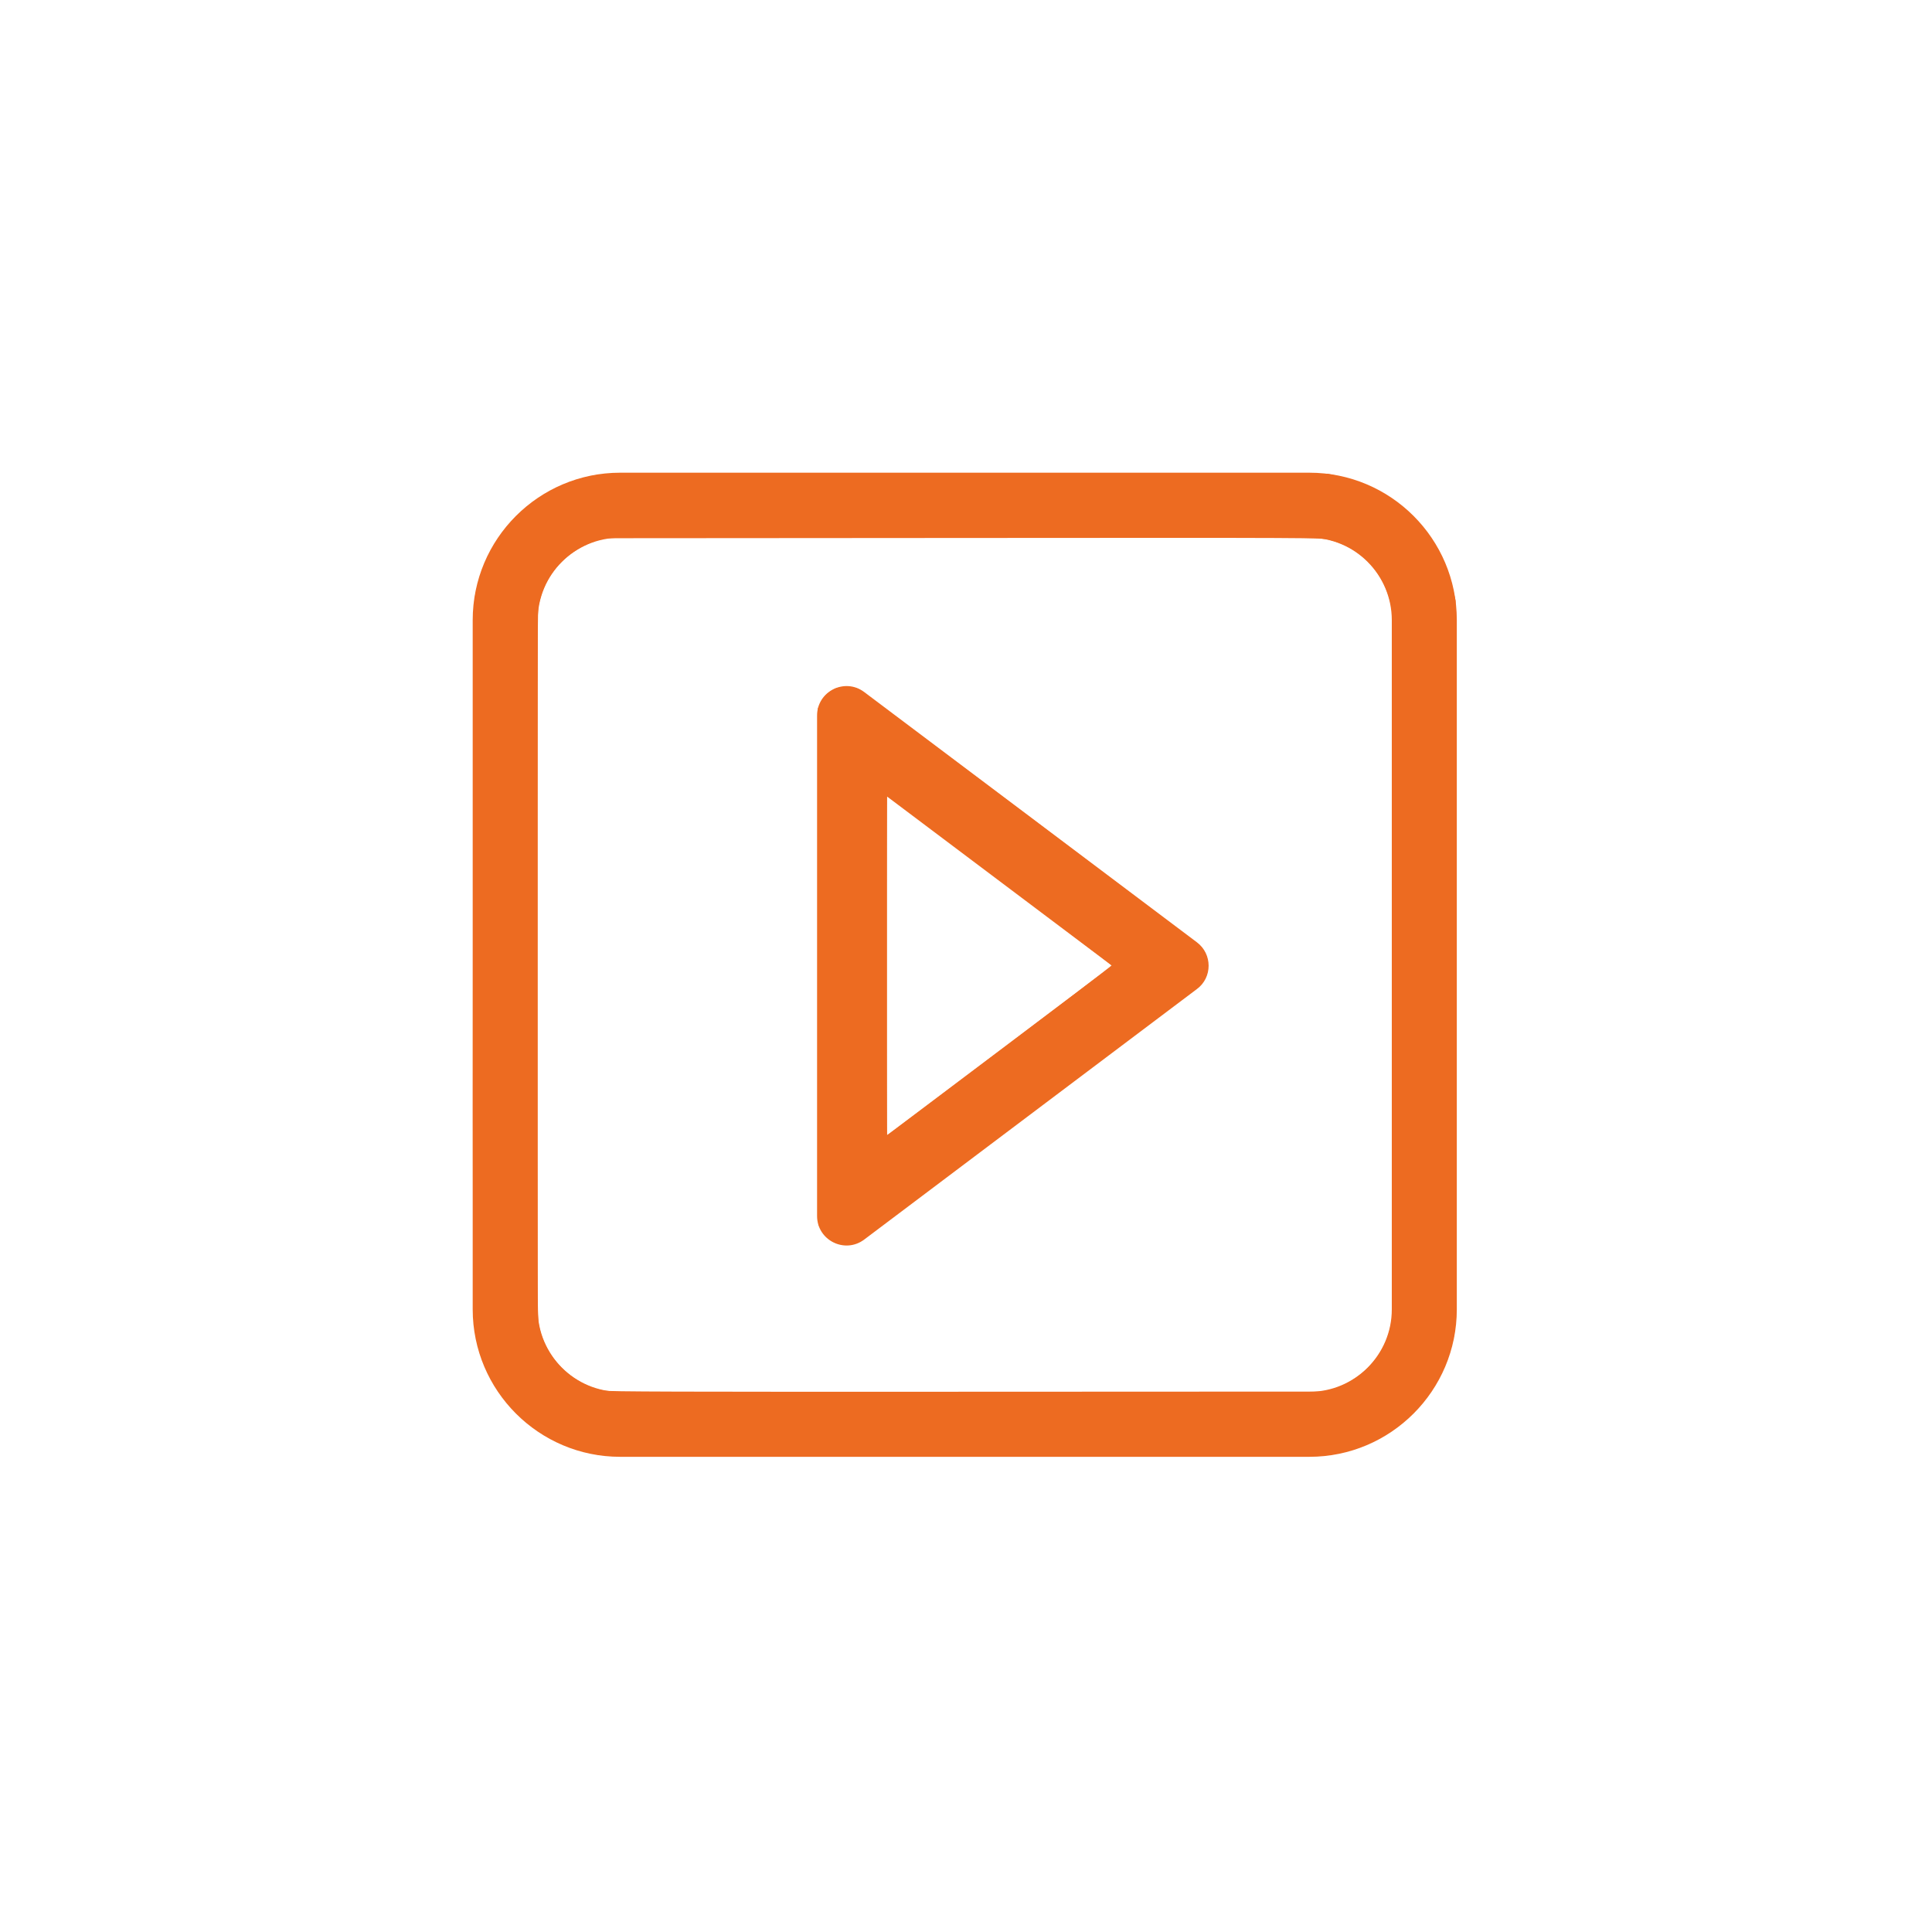
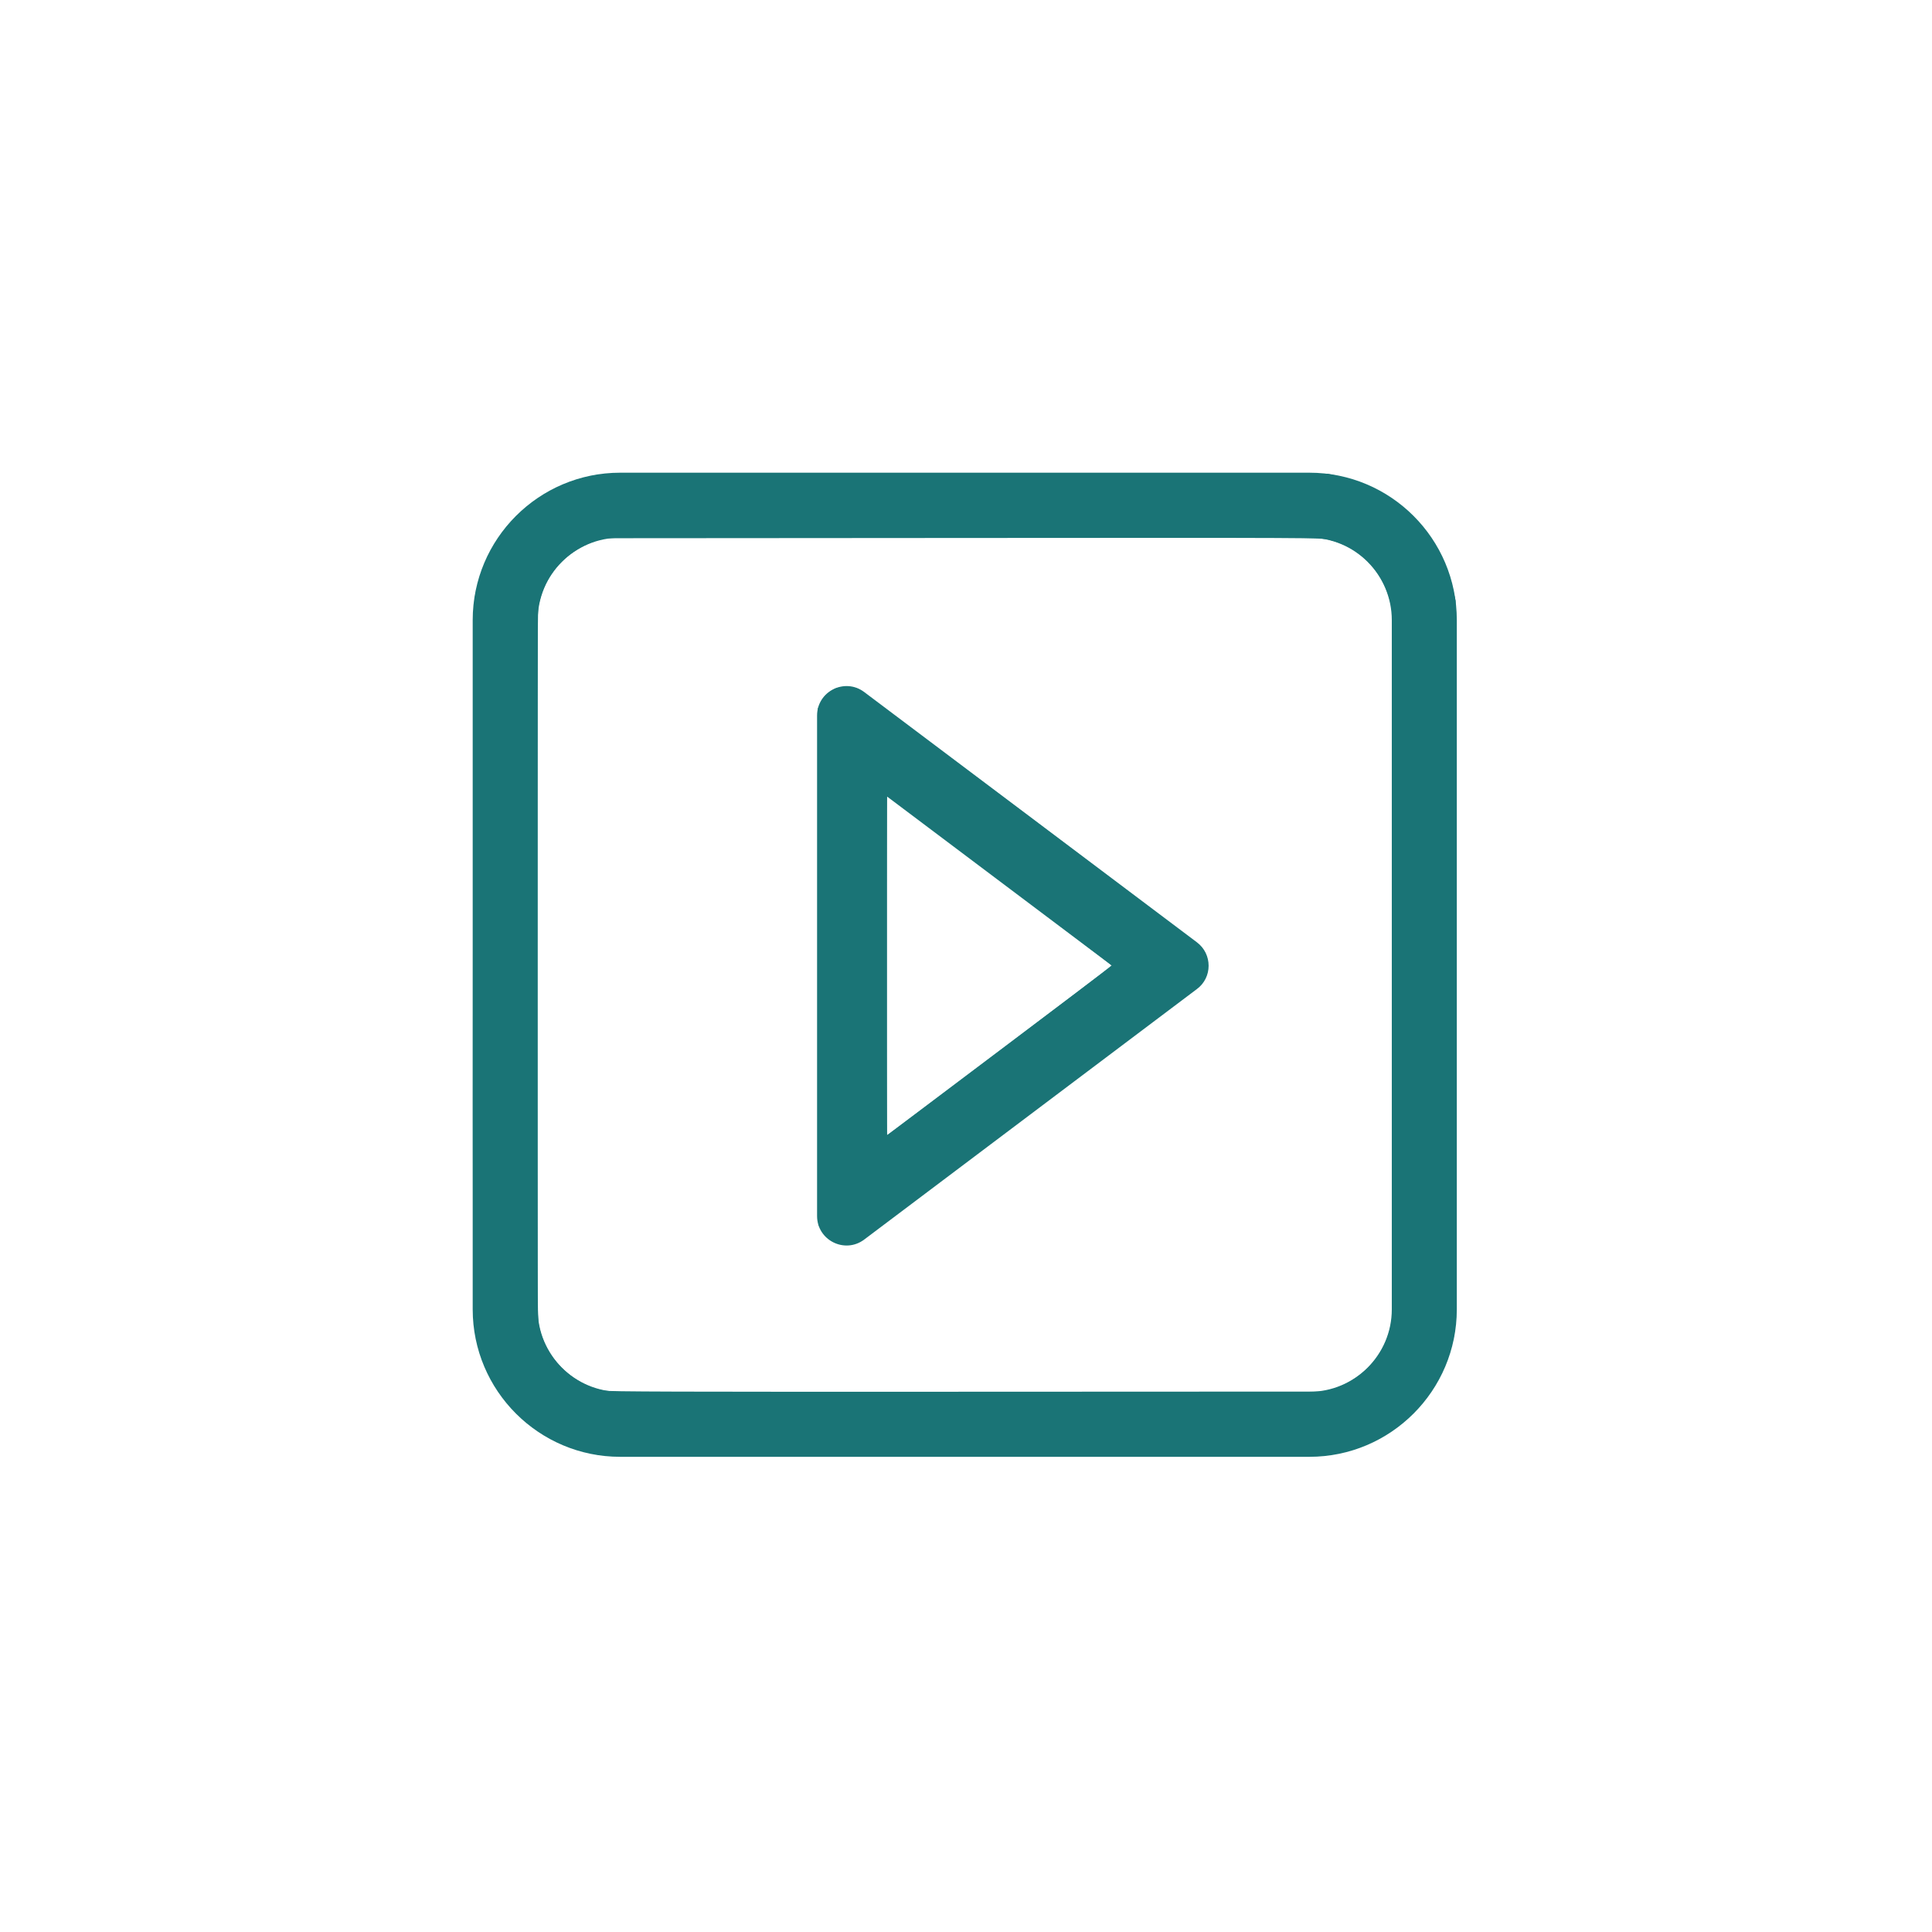
<svg xmlns="http://www.w3.org/2000/svg" xml:space="preserve" style="enable-background:new 0 0 800 800;" viewBox="0 0 800 800" y="0px" x="0px" id="Layer_1" version="1.1">
  <defs id="defs13" />
  <style id="style2" type="text/css">
- 	.st0{fill:#ED6B21;}
+ 	.st0{fill:#1A7476;}
</style>
  <path id="path6" d="m 460.479,399.89 -93.177,70.176 v -140.25 l 93.177,70.074 m 39.984,0 c 0,-3.672 -1.632,-7.293 -4.896,-9.741 l -137.7,-103.581 c -8.058,-6.069 -19.533,-0.306 -19.533,9.741 v 207.213 c 0,10.047 11.475,15.81 19.533,9.741 l 137.7,-103.683 c 3.264,-2.397 4.896,-6.018 4.896,-9.69 z" class="st0" style="stroke-width:0.51" />
  <g transform="matrix(0.5865,0,0,0.5865,191.9219,191.9227)" id="g4">
    <path d="M 597.2,701.3 H 110.6 C 53.2,701.3 6.5,654.6 6.5,597.2 V 110.6 C 6.5,53.2 53.2,6.5 110.6,6.5 h 486.6 c 57.4,0 104.1,46.7 104.1,104.1 v 486.6 c 0,57.4 -46.7,104.1 -104.1,104.1 z M 110.6,52.4 c -32,0 -58.2,26 -58.2,58.2 v 486.6 c 0,32 26,58.2 58.2,58.2 h 486.6 c 32,0 58.2,-26 58.2,-58.2 V 110.6 c 0,-32 -26,-58.2 -58.2,-58.2 z" class="st0" id="path2" />
  </g>
-   <path id="path17" d="m 250.188,602.672 c -7.483,-0.838 -16.001,-3.565 -22.706,-7.27 -10.653,-5.886 -20.261,-16.014 -25.451,-26.827 -3.591,-7.482 -5.256,-14.013 -5.893,-23.113 -0.288,-4.12 -0.384,-52.456 -0.298,-150.369 0.117,-133.728 0.177,-144.565 0.814,-147.953 2.541,-13.509 8.208,-24.372 17.521,-33.583 8.543,-8.45 19.175,-14.057 31.561,-16.644 3.527,-0.737 8.404,-0.761 153.81,-0.761 h 150.167 l 4.25,0.937 c 12.784,2.818 22.142,7.93 31.176,17.029 8.807,8.871 13.916,18.21 16.657,30.452 l 0.941,4.202 v 150.571 c 0,145.634 -0.025,150.691 -0.759,154.214 -5.584,26.814 -27.114,46.46 -53.853,49.14 -5.507,0.552 -292.998,0.528 -297.936,-0.025 z M 551.517,575.288 c 11.963,-3.707 20.815,-12.855 24.001,-24.802 l 0.908,-3.405 V 399.545 252.01 l -0.915,-3.44 c -3.398,-12.77 -12.849,-22.139 -25.323,-25.101 -3.384,-0.804 -4.596,-0.809 -151.908,-0.706 l -148.497,0.104 -2.833,0.957 c -10.836,3.661 -19.039,11.544 -22.495,21.617 -0.629,1.832 -1.333,4.515 -1.565,5.962 -0.287,1.79 -0.423,49.151 -0.425,148.199 -0.003,130.885 0.061,145.91 0.635,148.952 2.563,13.583 13.346,24.518 26.885,27.265 2.153,0.437 29.501,0.522 150.571,0.469 l 147.94,-0.065 z" style="fill:#ed6b21;fill-opacity:1;stroke-width:0.405" />
-   <path id="path19" d="m 339.901,290.86 c 1.239,-2.479 2.898,-4.121 5.645,-5.588 2.062,-1.101 7.692,-1.076 9.917,0.043 1.934,0.973 139.634,104.504 141.474,106.369 2.015,2.041 2.93,4.201 3.139,7.406 0.163,2.495 0.043,3.197 -0.908,5.317 -0.603,1.343 -1.672,2.984 -2.377,3.646 -2.571,2.417 -139.365,105.155 -141.327,106.143 -2.795,1.407 -7.261,1.433 -9.918,0.056 -2.325,-1.205 -4.683,-3.446 -5.802,-5.513 l -0.876,-1.619 -0.104,-106.888 -0.104,-106.888 z m 27.401,179.206 c 0.602,-0.037 92.994,-69.893 92.994,-70.311 0,-0.427 -92.416,-70.109 -92.994,-70.118 -0.167,-0.002 -0.304,31.597 -0.304,70.221 0,38.624 0.137,70.218 0.304,70.208 z" style="fill:#ed6b21;fill-opacity:1;stroke-width:0.405" />
+   <path id="path17" d="m 250.188,602.672 c -7.483,-0.838 -16.001,-3.565 -22.706,-7.27 -10.653,-5.886 -20.261,-16.014 -25.451,-26.827 -3.591,-7.482 -5.256,-14.013 -5.893,-23.113 -0.288,-4.12 -0.384,-52.456 -0.298,-150.369 0.117,-133.728 0.177,-144.565 0.814,-147.953 2.541,-13.509 8.208,-24.372 17.521,-33.583 8.543,-8.45 19.175,-14.057 31.561,-16.644 3.527,-0.737 8.404,-0.761 153.81,-0.761 h 150.167 l 4.25,0.937 c 12.784,2.818 22.142,7.93 31.176,17.029 8.807,8.871 13.916,18.21 16.657,30.452 l 0.941,4.202 v 150.571 c 0,145.634 -0.025,150.691 -0.759,154.214 -5.584,26.814 -27.114,46.46 -53.853,49.14 -5.507,0.552 -292.998,0.528 -297.936,-0.025 z M 551.517,575.288 c 11.963,-3.707 20.815,-12.855 24.001,-24.802 l 0.908,-3.405 V 399.545 252.01 l -0.915,-3.44 c -3.398,-12.77 -12.849,-22.139 -25.323,-25.101 -3.384,-0.804 -4.596,-0.809 -151.908,-0.706 l -148.497,0.104 -2.833,0.957 c -10.836,3.661 -19.039,11.544 -22.495,21.617 -0.629,1.832 -1.333,4.515 -1.565,5.962 -0.287,1.79 -0.423,49.151 -0.425,148.199 -0.003,130.885 0.061,145.91 0.635,148.952 2.563,13.583 13.346,24.518 26.885,27.265 2.153,0.437 29.501,0.522 150.571,0.469 l 147.94,-0.065 z" style="fill:#1A7476;fill-opacity:1;stroke-width:0.405" />
+   <path id="path19" d="m 339.901,290.86 c 1.239,-2.479 2.898,-4.121 5.645,-5.588 2.062,-1.101 7.692,-1.076 9.917,0.043 1.934,0.973 139.634,104.504 141.474,106.369 2.015,2.041 2.93,4.201 3.139,7.406 0.163,2.495 0.043,3.197 -0.908,5.317 -0.603,1.343 -1.672,2.984 -2.377,3.646 -2.571,2.417 -139.365,105.155 -141.327,106.143 -2.795,1.407 -7.261,1.433 -9.918,0.056 -2.325,-1.205 -4.683,-3.446 -5.802,-5.513 l -0.876,-1.619 -0.104,-106.888 -0.104,-106.888 z m 27.401,179.206 c 0.602,-0.037 92.994,-69.893 92.994,-70.311 0,-0.427 -92.416,-70.109 -92.994,-70.118 -0.167,-0.002 -0.304,31.597 -0.304,70.221 0,38.624 0.137,70.218 0.304,70.208 z" style="fill:#1A7476;fill-opacity:1;stroke-width:0.405" />
</svg>
